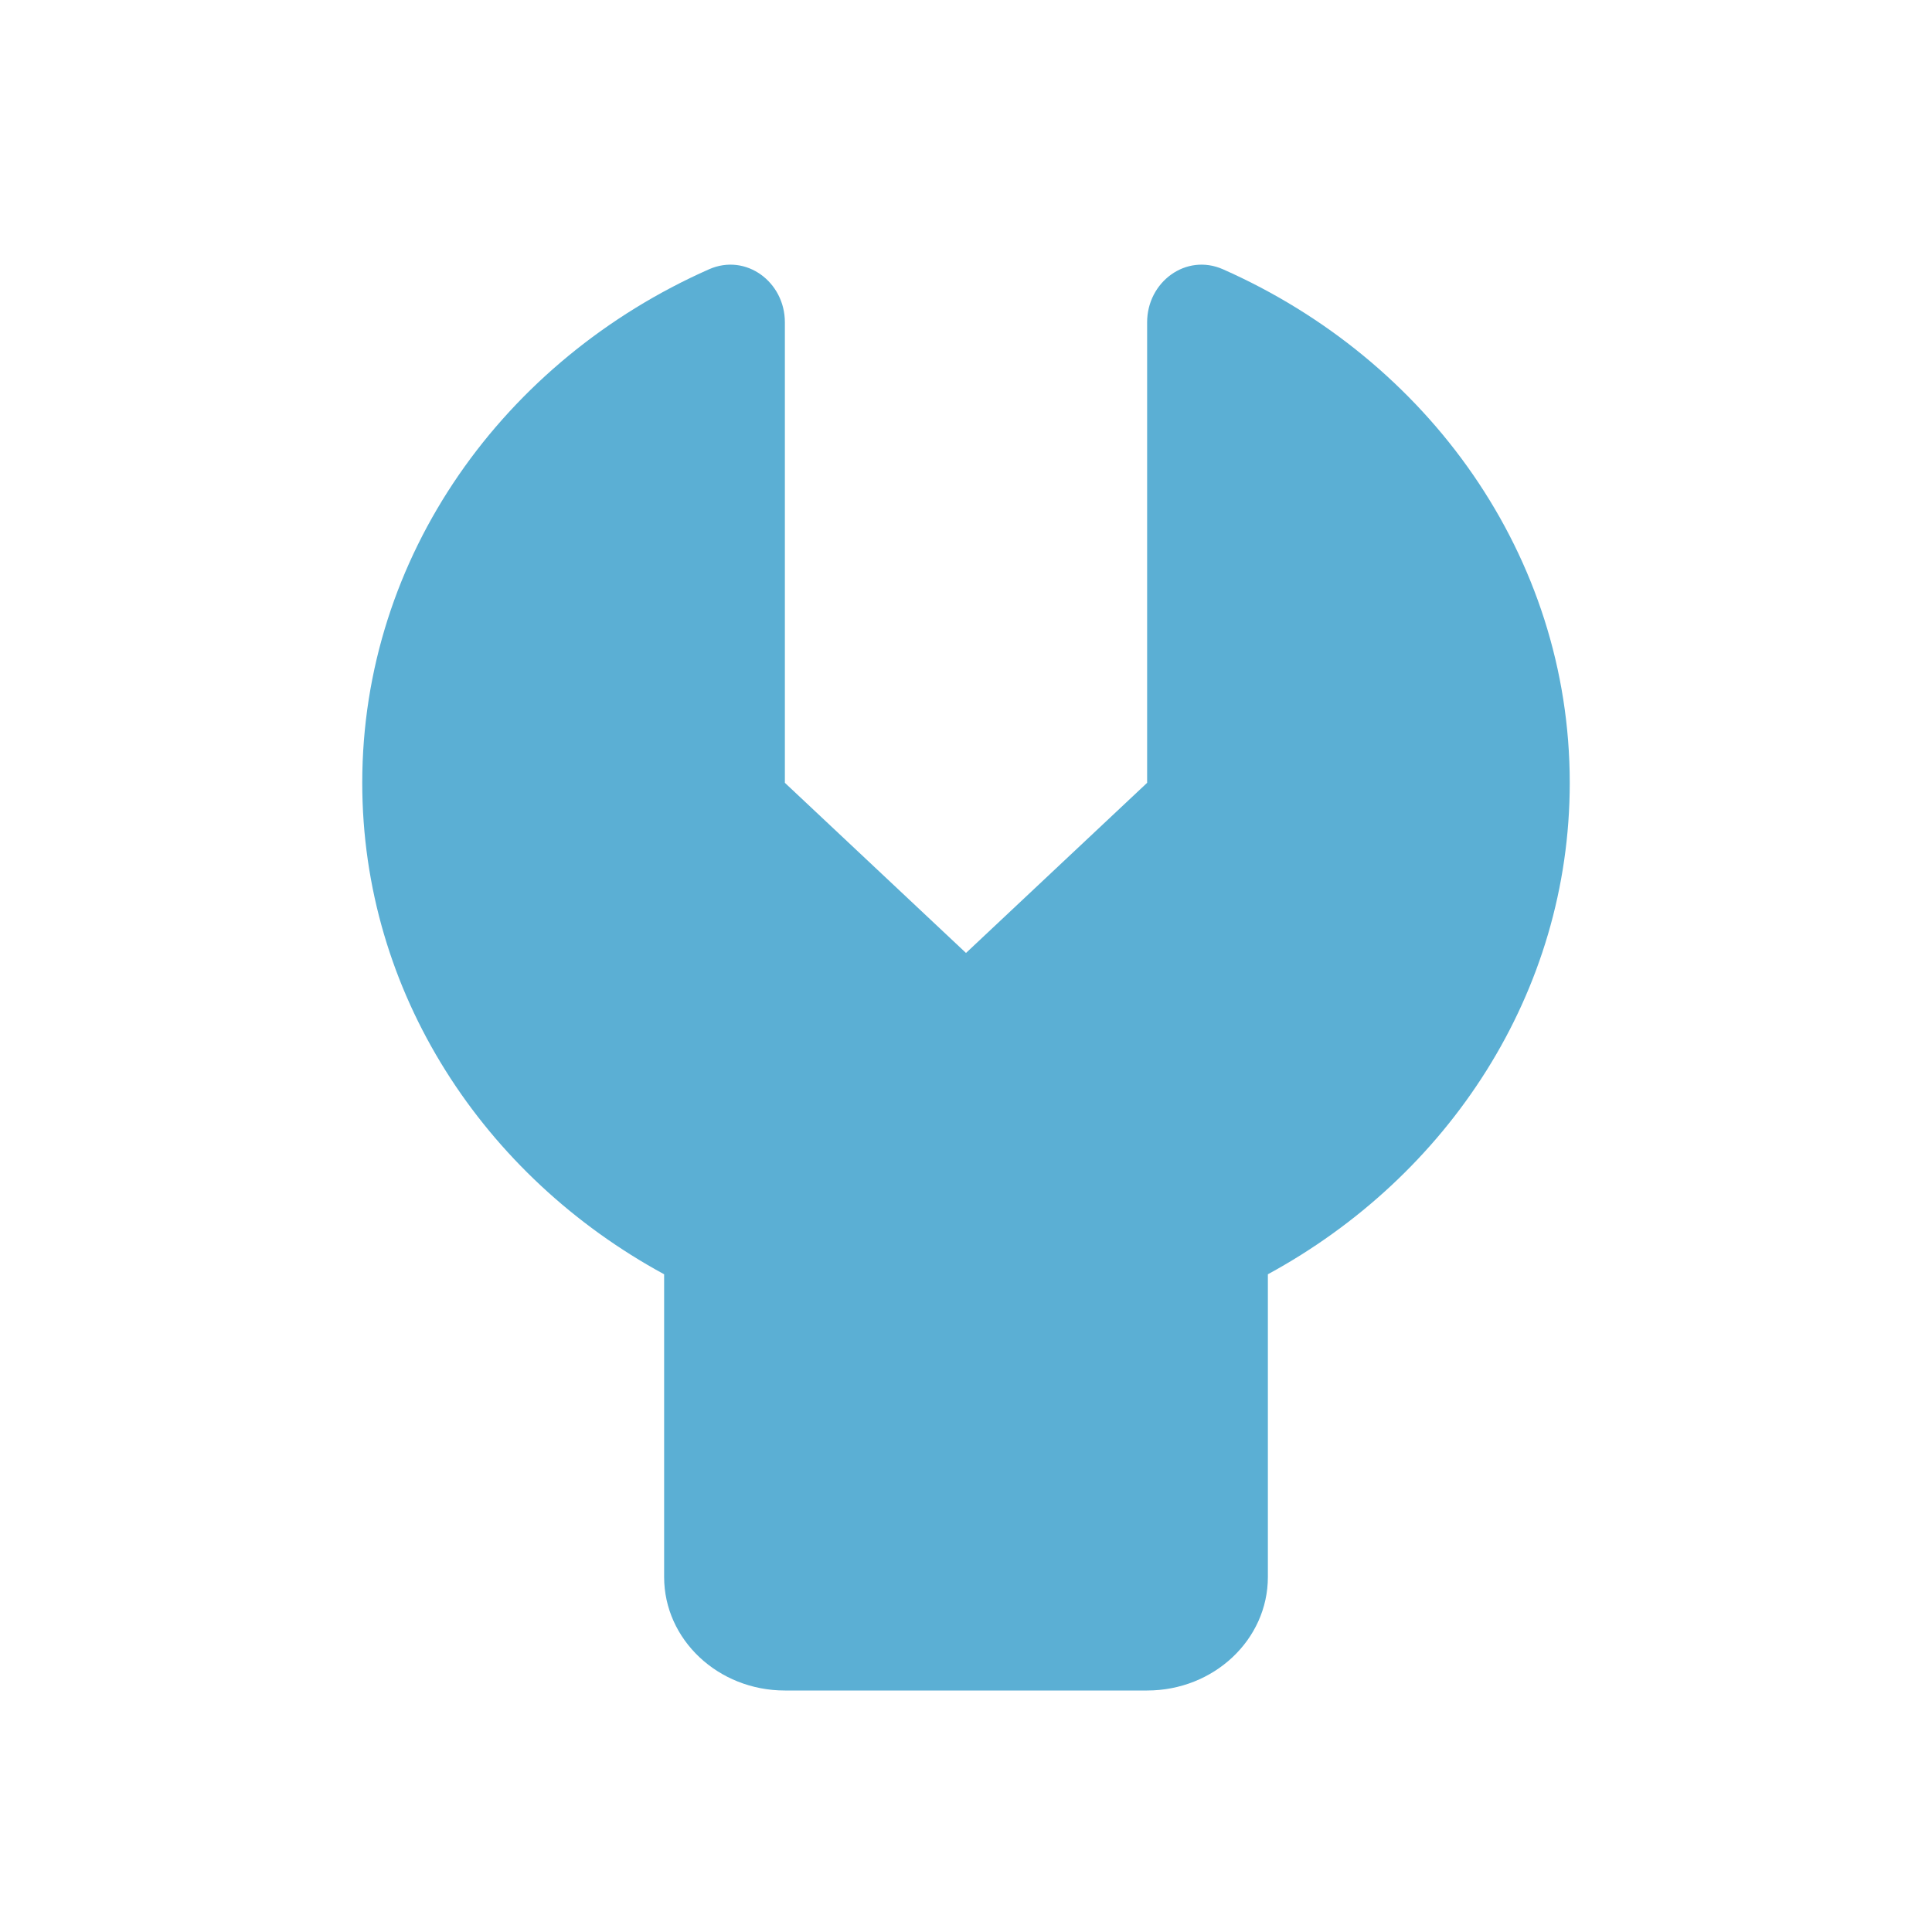
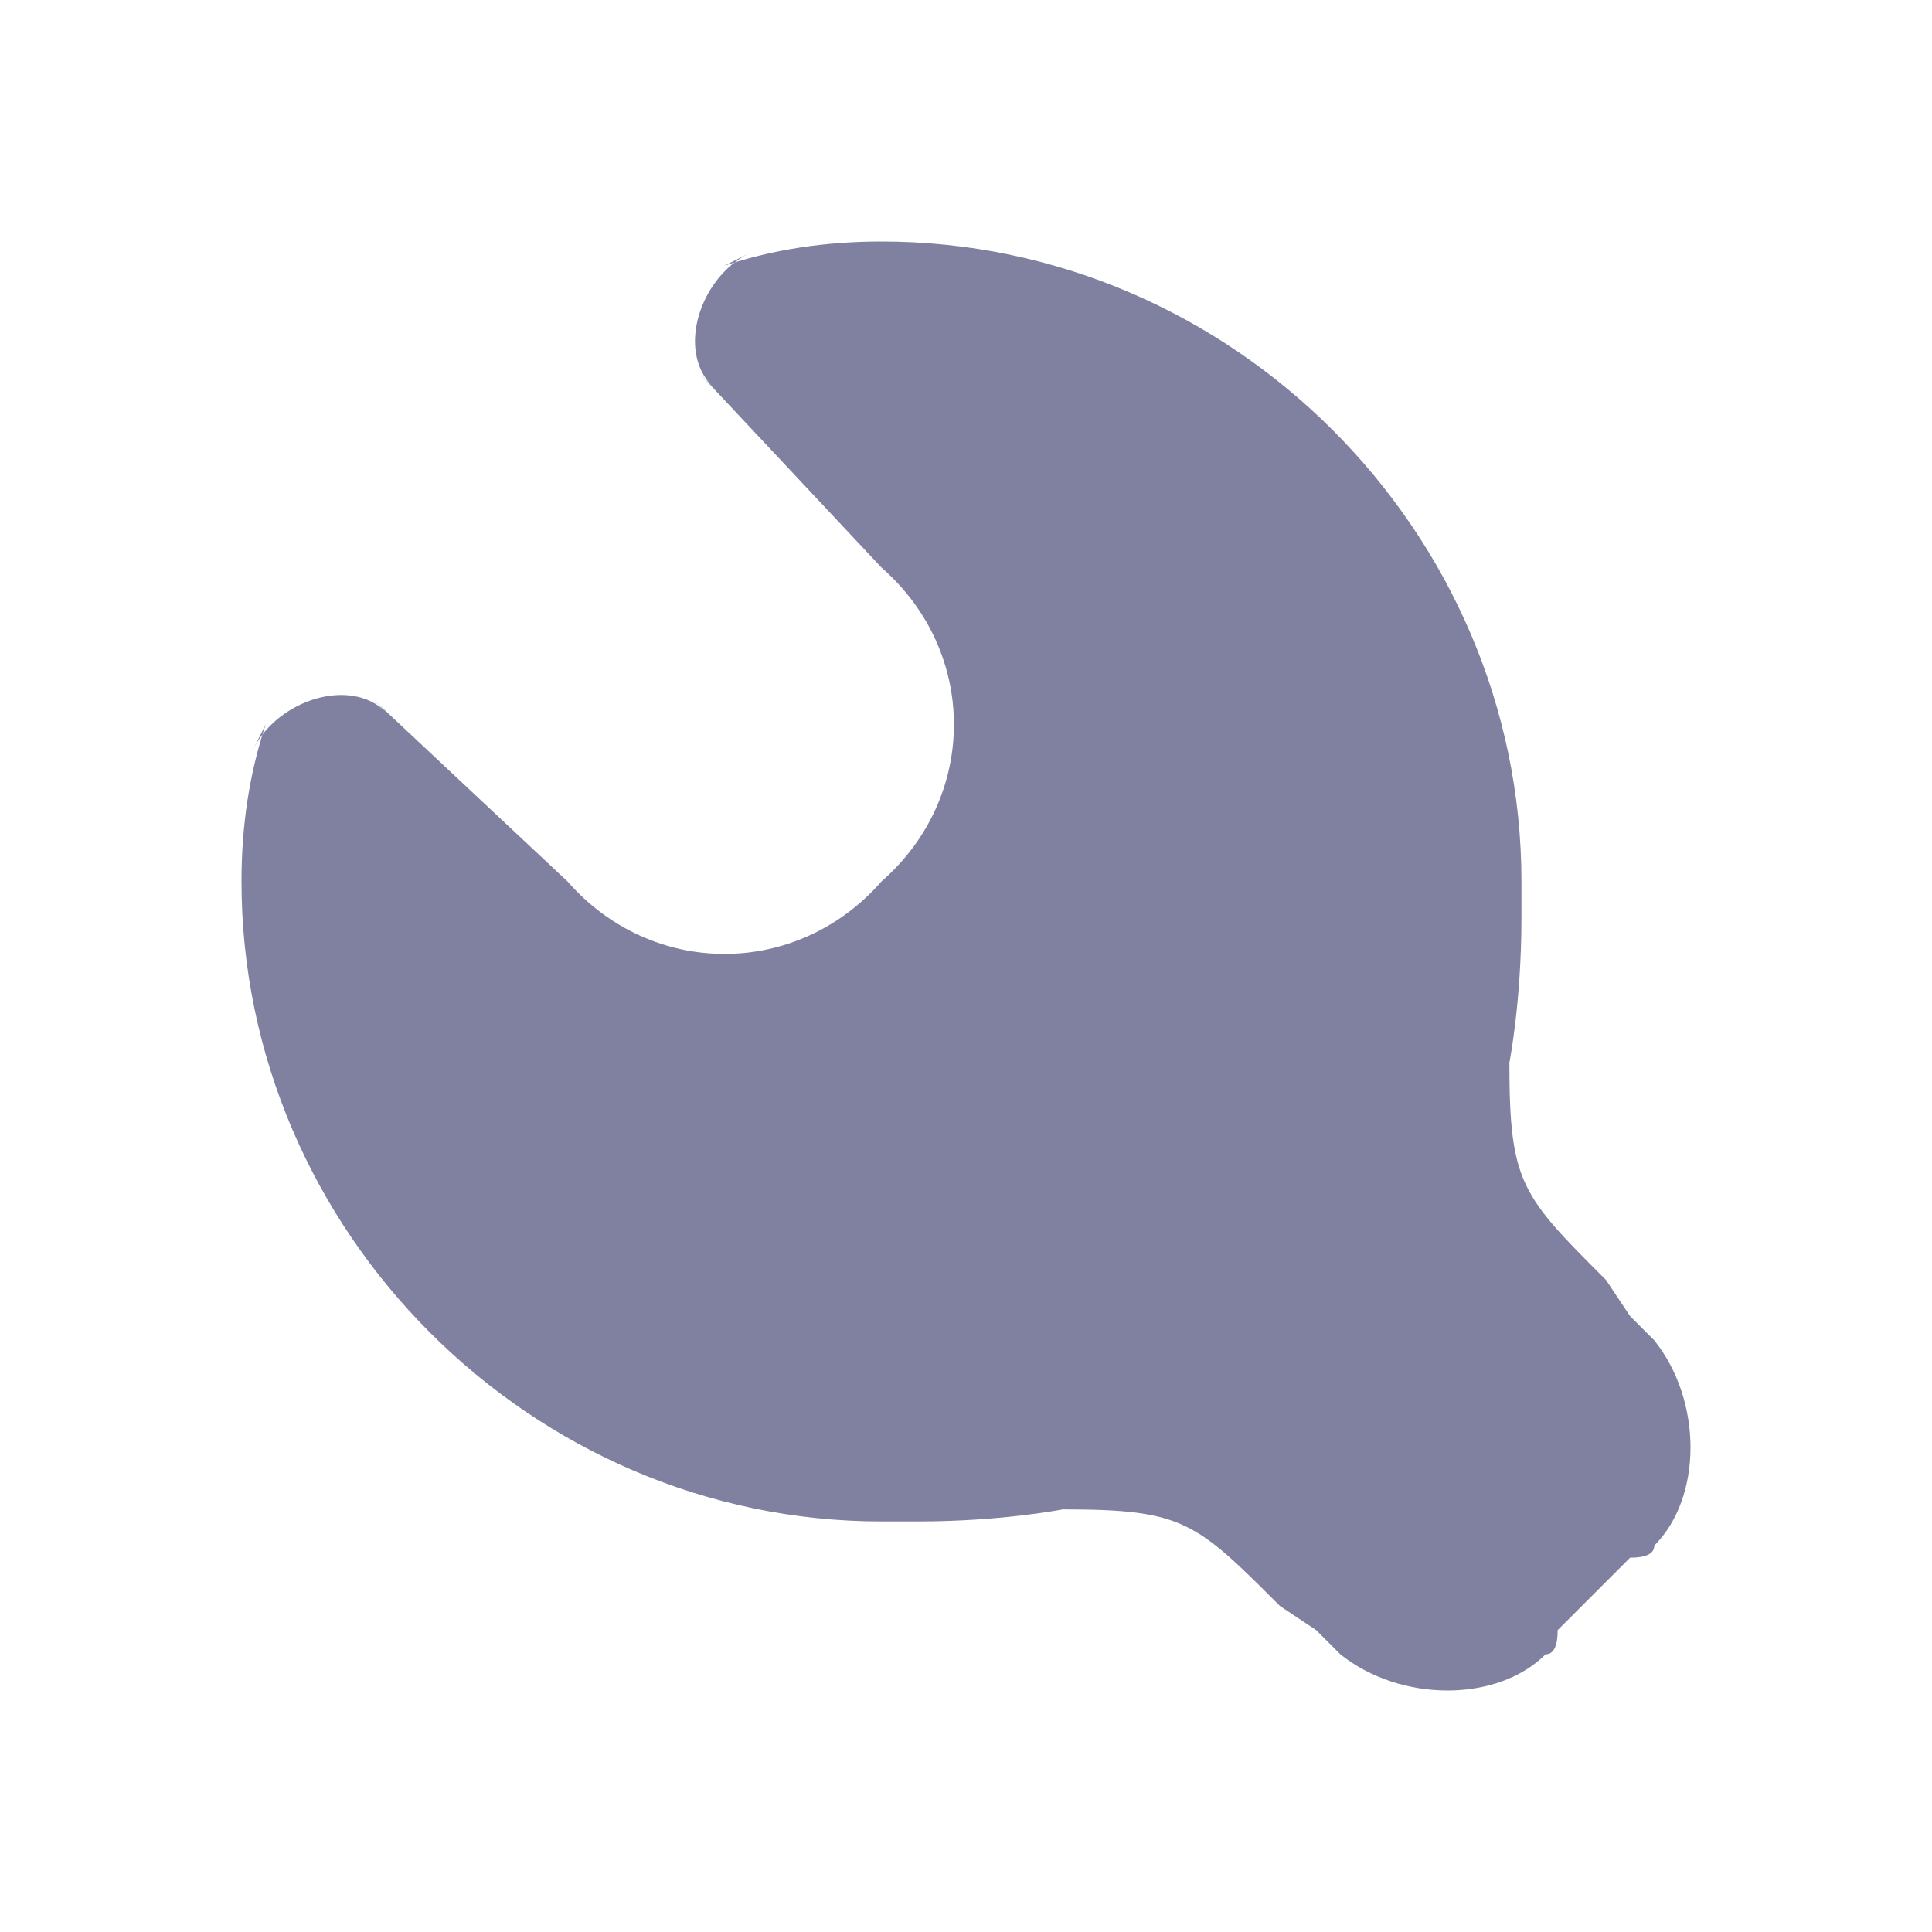
- <svg xmlns="http://www.w3.org/2000/svg" width="16" height="16" viewBox="0 0 16 16" fill="none">
-   <path d="M6.5 6.483V2.669C6.5 2.335 6.178 2.095 5.872 2.23C4.175 2.981 3 4.603 3 6.483C3 8.222 4.005 9.74 5.5 10.553V13.06C5.5 13.579 5.948 14 6.5 14H9.5C10.052 14 10.5 13.579 10.5 13.06V10.553C11.995 9.74 13 8.222 13 6.483C13 4.603 11.825 2.981 10.128 2.23C9.822 2.095 9.5 2.335 9.5 2.669V6.483L8 7.892L6.5 6.483Z" fill="#5BAFD4" />
+ <svg xmlns="http://www.w3.org/2000/svg" version="1.2" viewBox="0 0 16 16" width="16" height="16">
+   <style>
+ 		.s0 { fill: #8080a0 } 
+ 	</style>
+   <g id="Layer 1">
+     <path fill-rule="evenodd" class="s0" d="m2.2 6l-0.1 0.2c0.2-0.4 0.8-0.6 1.1-0.3l-0.1-0.1 1.6 1.5c0.7 0.8 1.9 0.8 2.6 0 0.8-0.7 0.8-1.9 0-2.6l-1.5-1.6 0.1 0.1c-0.3-0.3-0.1-0.9 0.3-1.1l-0.2 0.1q0.6-0.2 1.3-0.2c2.9 0 5.3 2.4 5.3 5.3q0 0.1 0 0.3c0 0.7-0.1 1.2-0.1 1.2 0 1 0.1 1.1 0.8 1.8q0 0 0.2 0.3 0.2 0.2 0.2 0.2c0.4 0.5 0.4 1.3 0 1.7q0 0.1-0.2 0.1l-0.6 0.6q0 0.2-0.1 0.2c-0.4 0.4-1.2 0.4-1.7 0q0 0-0.2-0.2-0.3-0.2-0.3-0.2c-0.7-0.7-0.8-0.8-1.8-0.8 0 0-0.5 0.1-1.2 0.1q-0.2 0-0.3 0c-2.9 0-5.3-2.4-5.3-5.3q0-0.7 0.2-1.3z" />
+   </g>
</svg>
